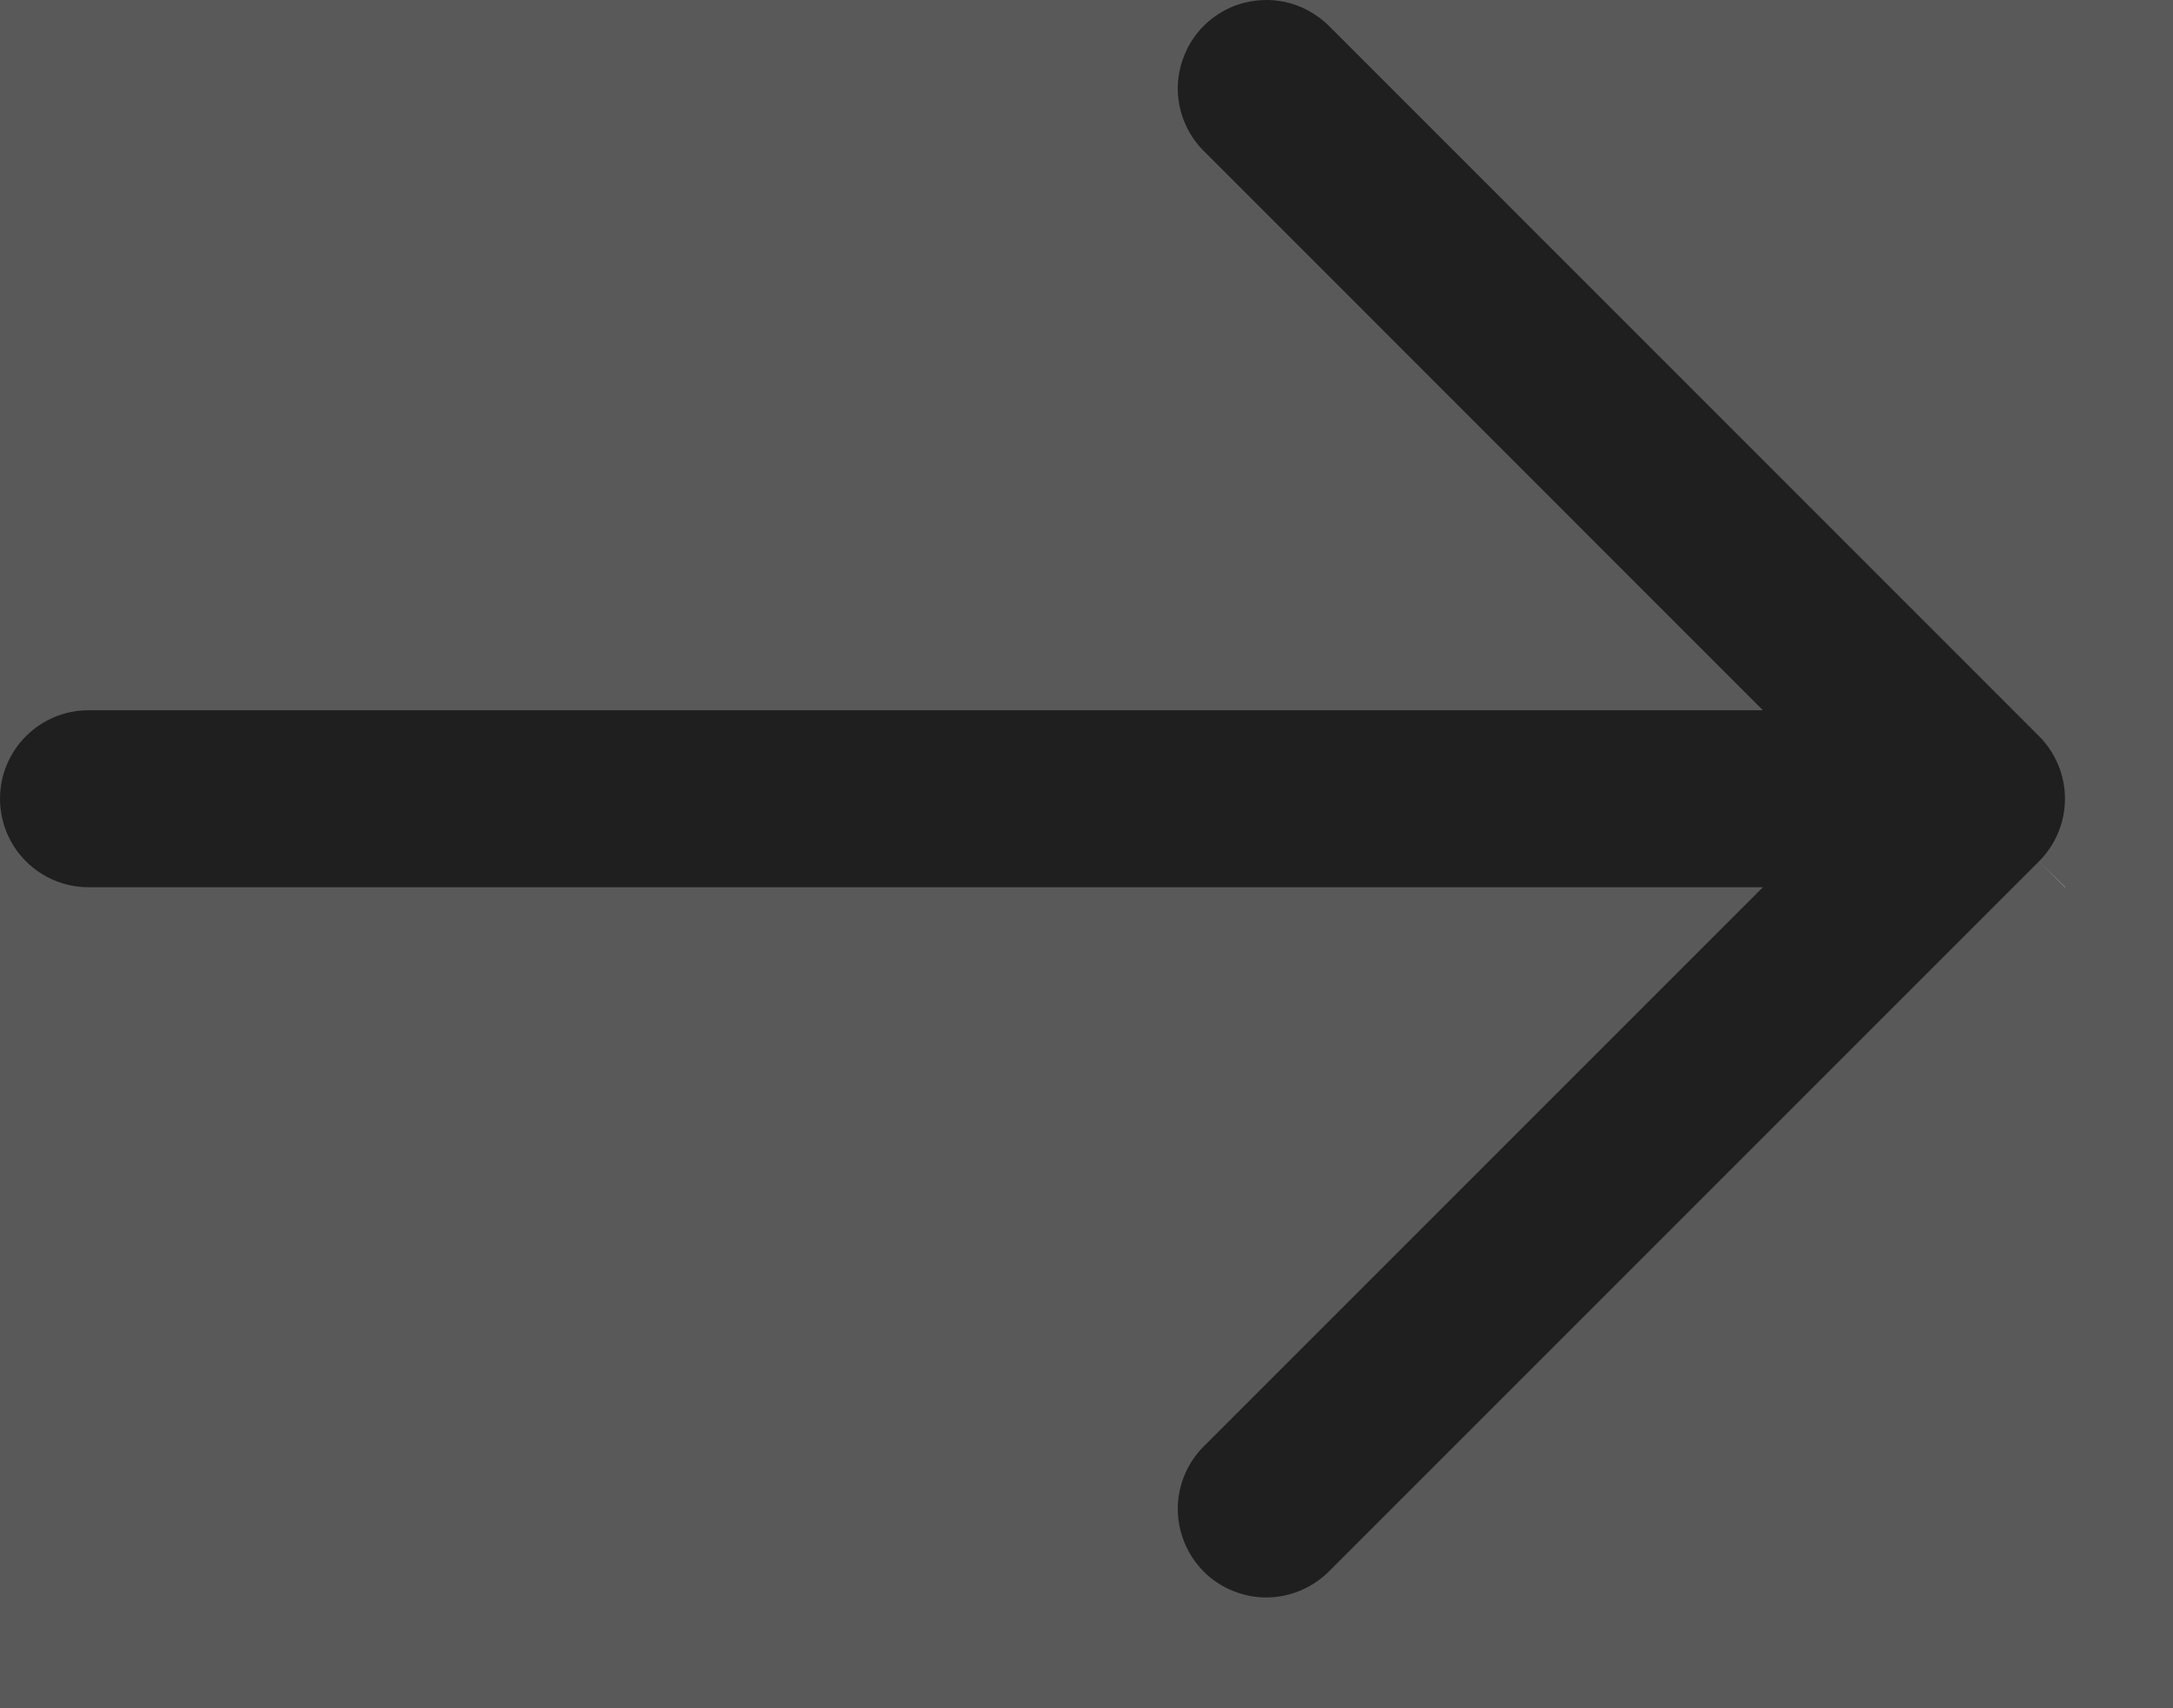
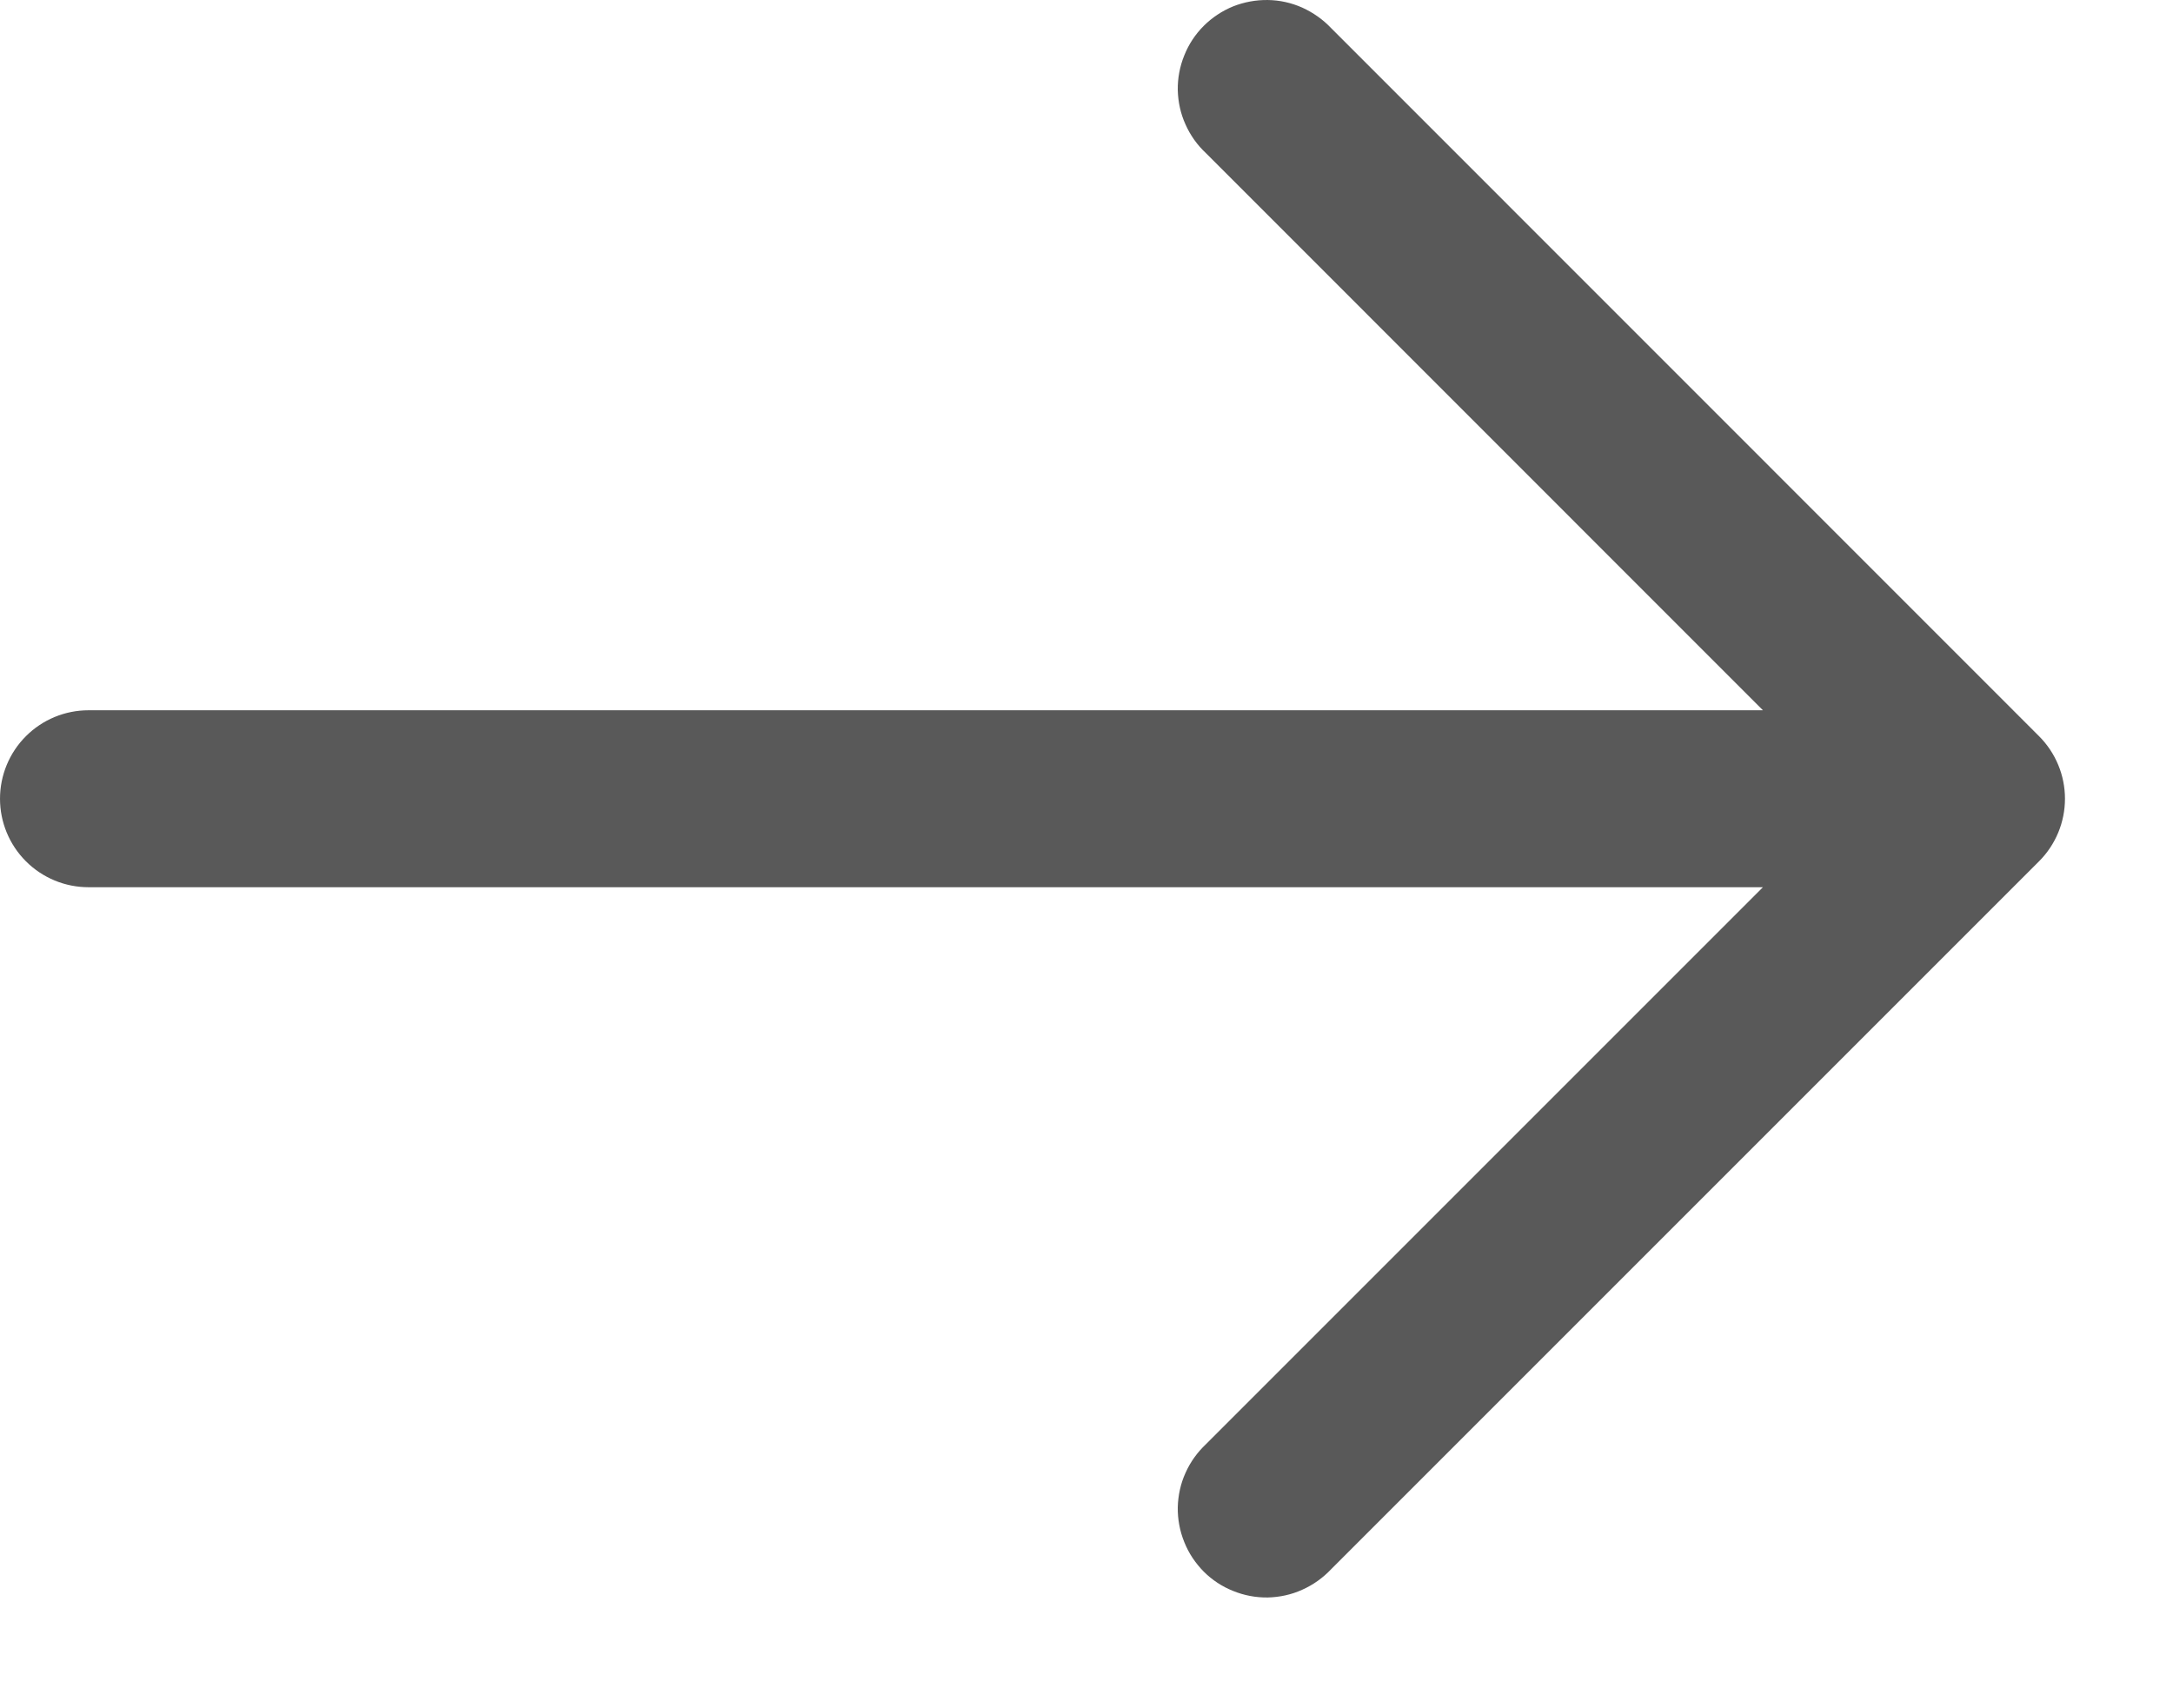
<svg xmlns="http://www.w3.org/2000/svg" width="14" height="11" viewBox="0 0 14 11" fill="none">
  <path fill-rule="evenodd" clip-rule="evenodd" d="M13.137 4.743C13.244 4.85 13.304 4.995 13.304 5.146C13.304 5.297 13.244 5.442 13.137 5.549L8.576 10.11C8.523 10.166 8.46 10.211 8.39 10.242C8.32 10.274 8.245 10.29 8.168 10.292C8.092 10.293 8.016 10.279 7.945 10.25C7.874 10.222 7.809 10.179 7.755 10.125C7.701 10.07 7.658 10.006 7.63 9.935C7.601 9.864 7.587 9.788 7.588 9.711C7.59 9.635 7.606 9.559 7.638 9.489C7.669 9.419 7.714 9.357 7.77 9.304L11.358 5.716H0.57C0.419 5.716 0.274 5.656 0.167 5.549C0.06 5.442 3.62396e-05 5.297 3.62396e-05 5.146C3.62396e-05 4.995 0.06 4.85 0.167 4.743C0.274 4.636 0.419 4.576 0.57 4.576H11.358L7.77 0.987C7.714 0.935 7.669 0.872 7.638 0.802C7.606 0.732 7.59 0.657 7.588 0.58C7.587 0.504 7.601 0.428 7.63 0.357C7.658 0.286 7.701 0.221 7.755 0.167C7.809 0.113 7.874 0.07 7.945 0.041C8.016 0.013 8.092 -0.001 8.168 8.8737e-05C8.245 0.001 8.32 0.018 8.39 0.049C8.46 0.081 8.523 0.125 8.576 0.181L13.137 4.743Z" fill="black" fill-opacity="0.65" />
-   <path d="M11.358 4.575L11.761 4.173M11.358 4.575L10.789 5.146L11.358 5.716M11.358 4.575L11.761 4.173M11.358 4.575V3.772L11.761 4.173M11.761 4.173L12.733 5.146M12.733 5.146L11.761 6.117M12.733 5.146H12.734M12.733 5.146L11.358 3.771V2.965L12.164 3.77L13.137 4.743C13.243 4.85 13.304 4.995 13.304 5.146C13.304 5.297 13.243 5.442 13.137 5.549M11.761 6.117L11.358 5.716M11.761 6.117L11.358 5.716M11.761 6.117L11.358 6.52V5.716M11.762 6.118L11.358 6.521V7.327L12.164 6.521M11.762 6.118L12.164 6.521M11.762 6.118L12.164 6.521M11.762 6.118L12.734 5.146M12.164 6.521L13.137 5.549M13.137 5.549L12.734 5.146M13.137 5.549L12.734 5.146" stroke="black" stroke-opacity="0.65" stroke-width="27" />
</svg>
